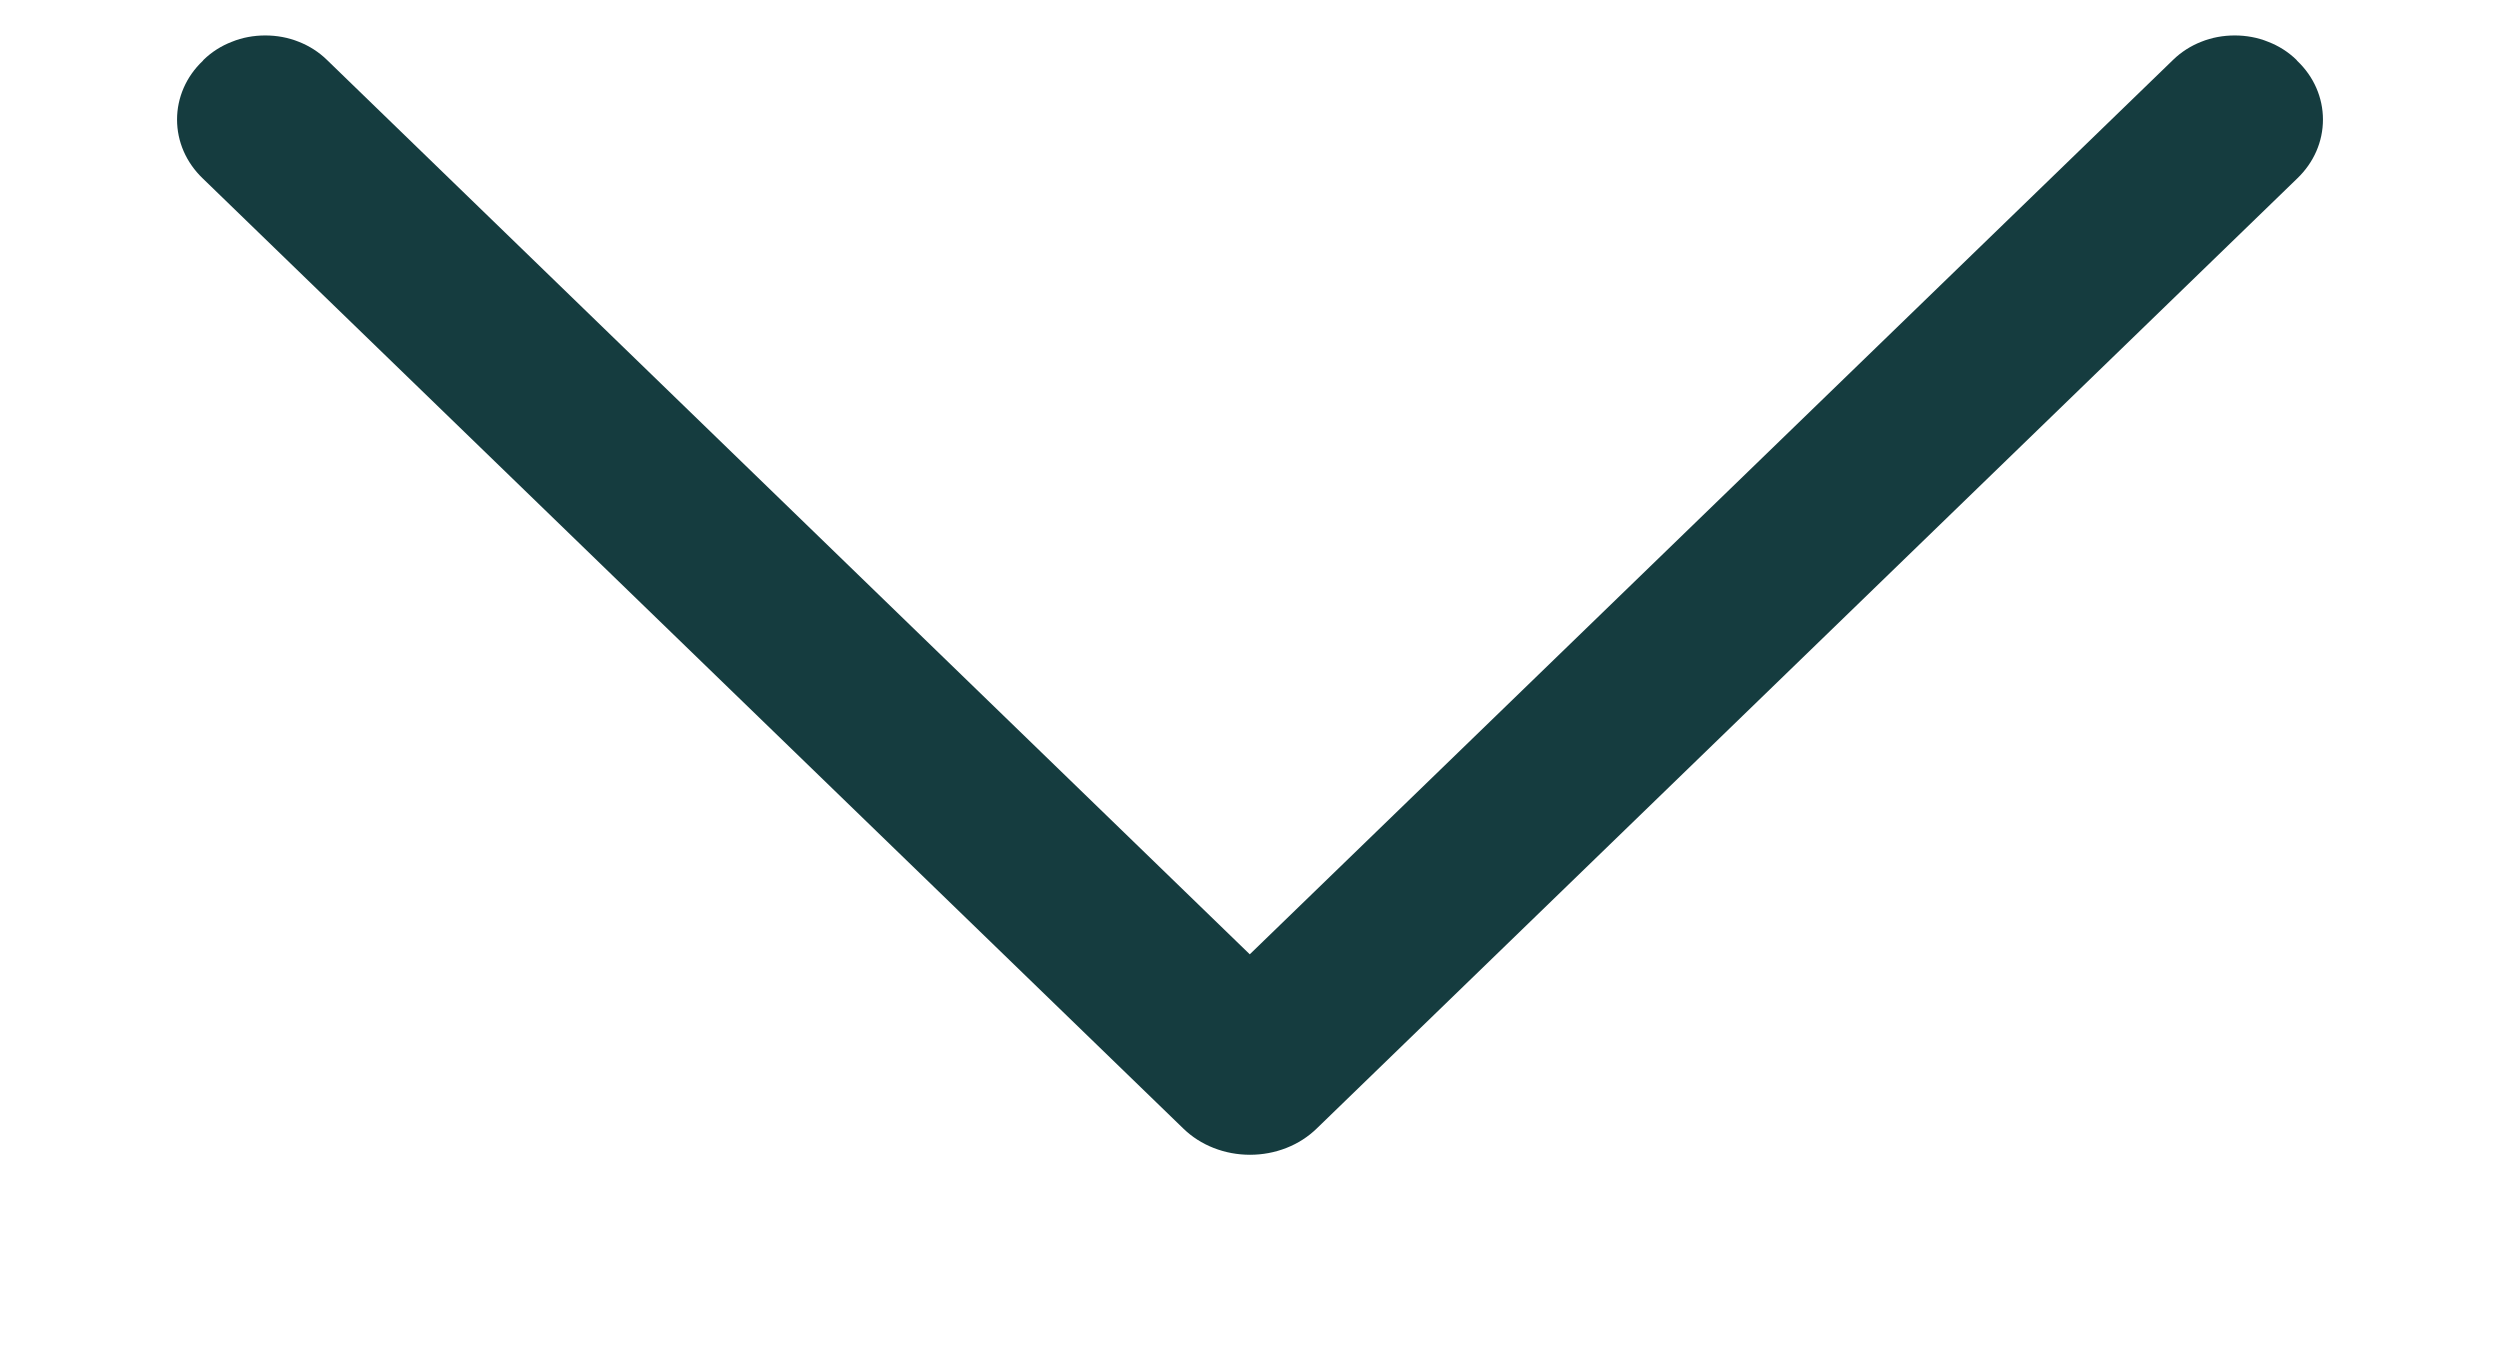
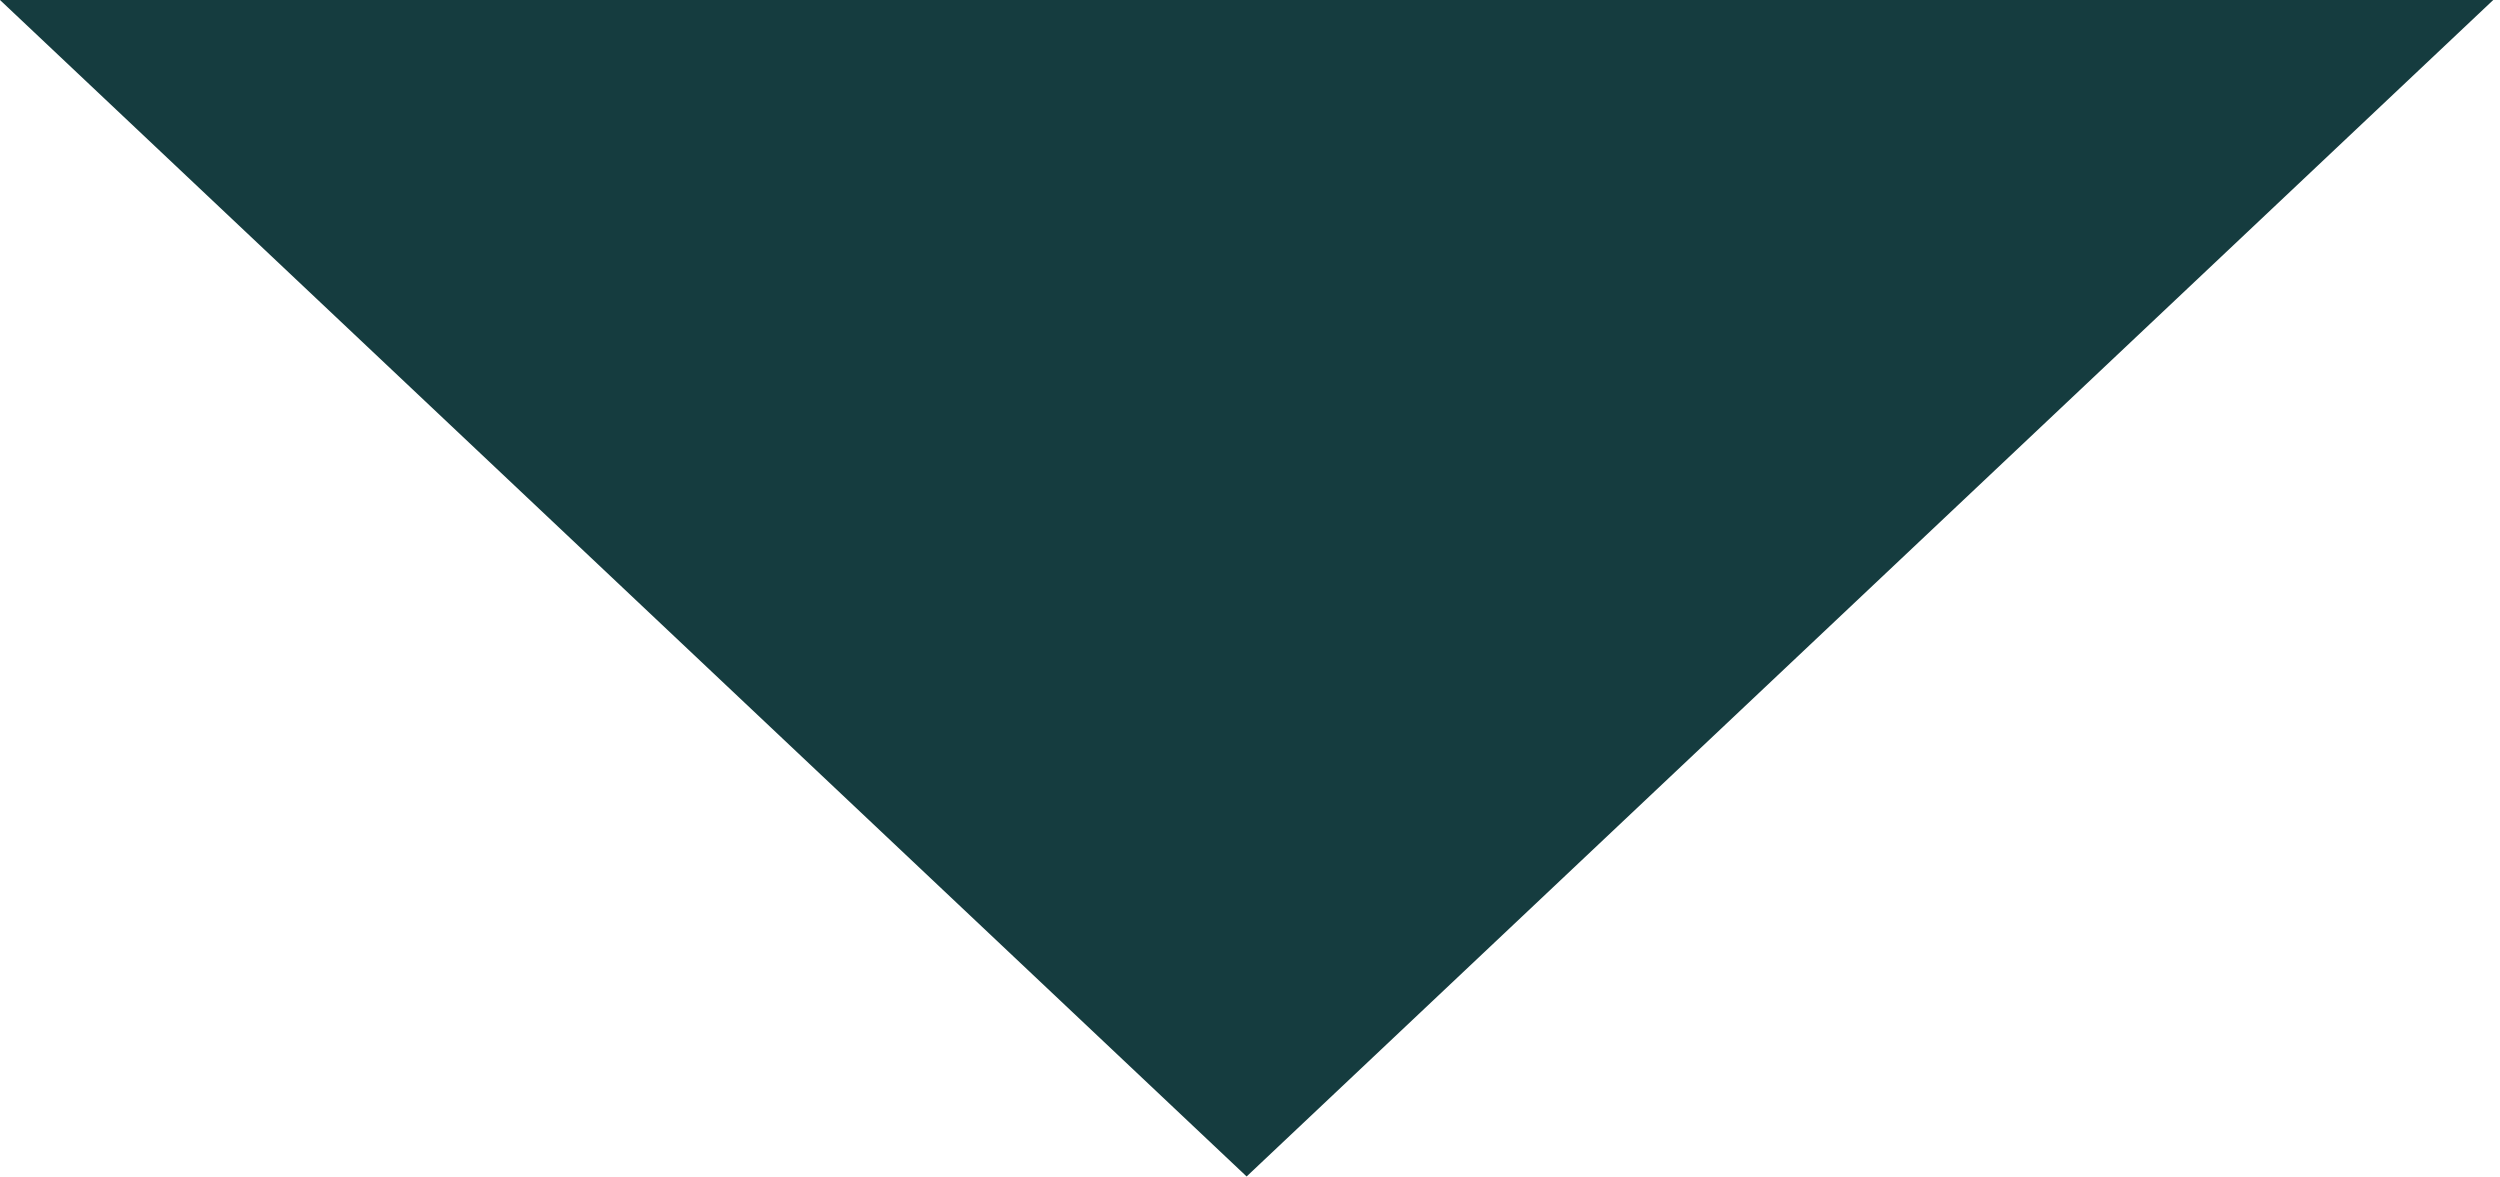
- <svg xmlns="http://www.w3.org/2000/svg" width="11" height="6" viewBox="0 0 11 6" fill="none">
-   <path d="M5.794 4.965L10.108 0.785C10.181 0.715 10.221 0.623 10.221 0.526C10.221 0.43 10.181 0.337 10.108 0.268L10.104 0.263C10.069 0.229 10.027 0.202 9.98 0.184C9.934 0.165 9.883 0.156 9.833 0.156C9.782 0.156 9.732 0.165 9.685 0.184C9.639 0.202 9.597 0.229 9.562 0.263L5.499 4.199L1.438 0.263C1.403 0.229 1.361 0.202 1.315 0.184C1.268 0.165 1.218 0.156 1.167 0.156C1.117 0.156 1.066 0.165 1.02 0.184C0.973 0.202 0.931 0.229 0.896 0.263L0.892 0.268C0.819 0.337 0.779 0.43 0.779 0.526C0.779 0.623 0.819 0.715 0.892 0.785L5.206 4.965C5.244 5.002 5.289 5.031 5.34 5.051C5.391 5.071 5.445 5.081 5.5 5.081C5.555 5.081 5.609 5.071 5.66 5.051C5.711 5.031 5.756 5.002 5.794 4.965Z" fill="#153C3F" />
+ <svg xmlns="http://www.w3.org/2000/svg" width="17" height="8" viewBox="0 0 17 8" fill="none">
+   <path fill-rule="evenodd" clip-rule="evenodd" d="M16.954 0L8.477 8L0 0H16.954Z" fill="#153C3F" />
</svg>
